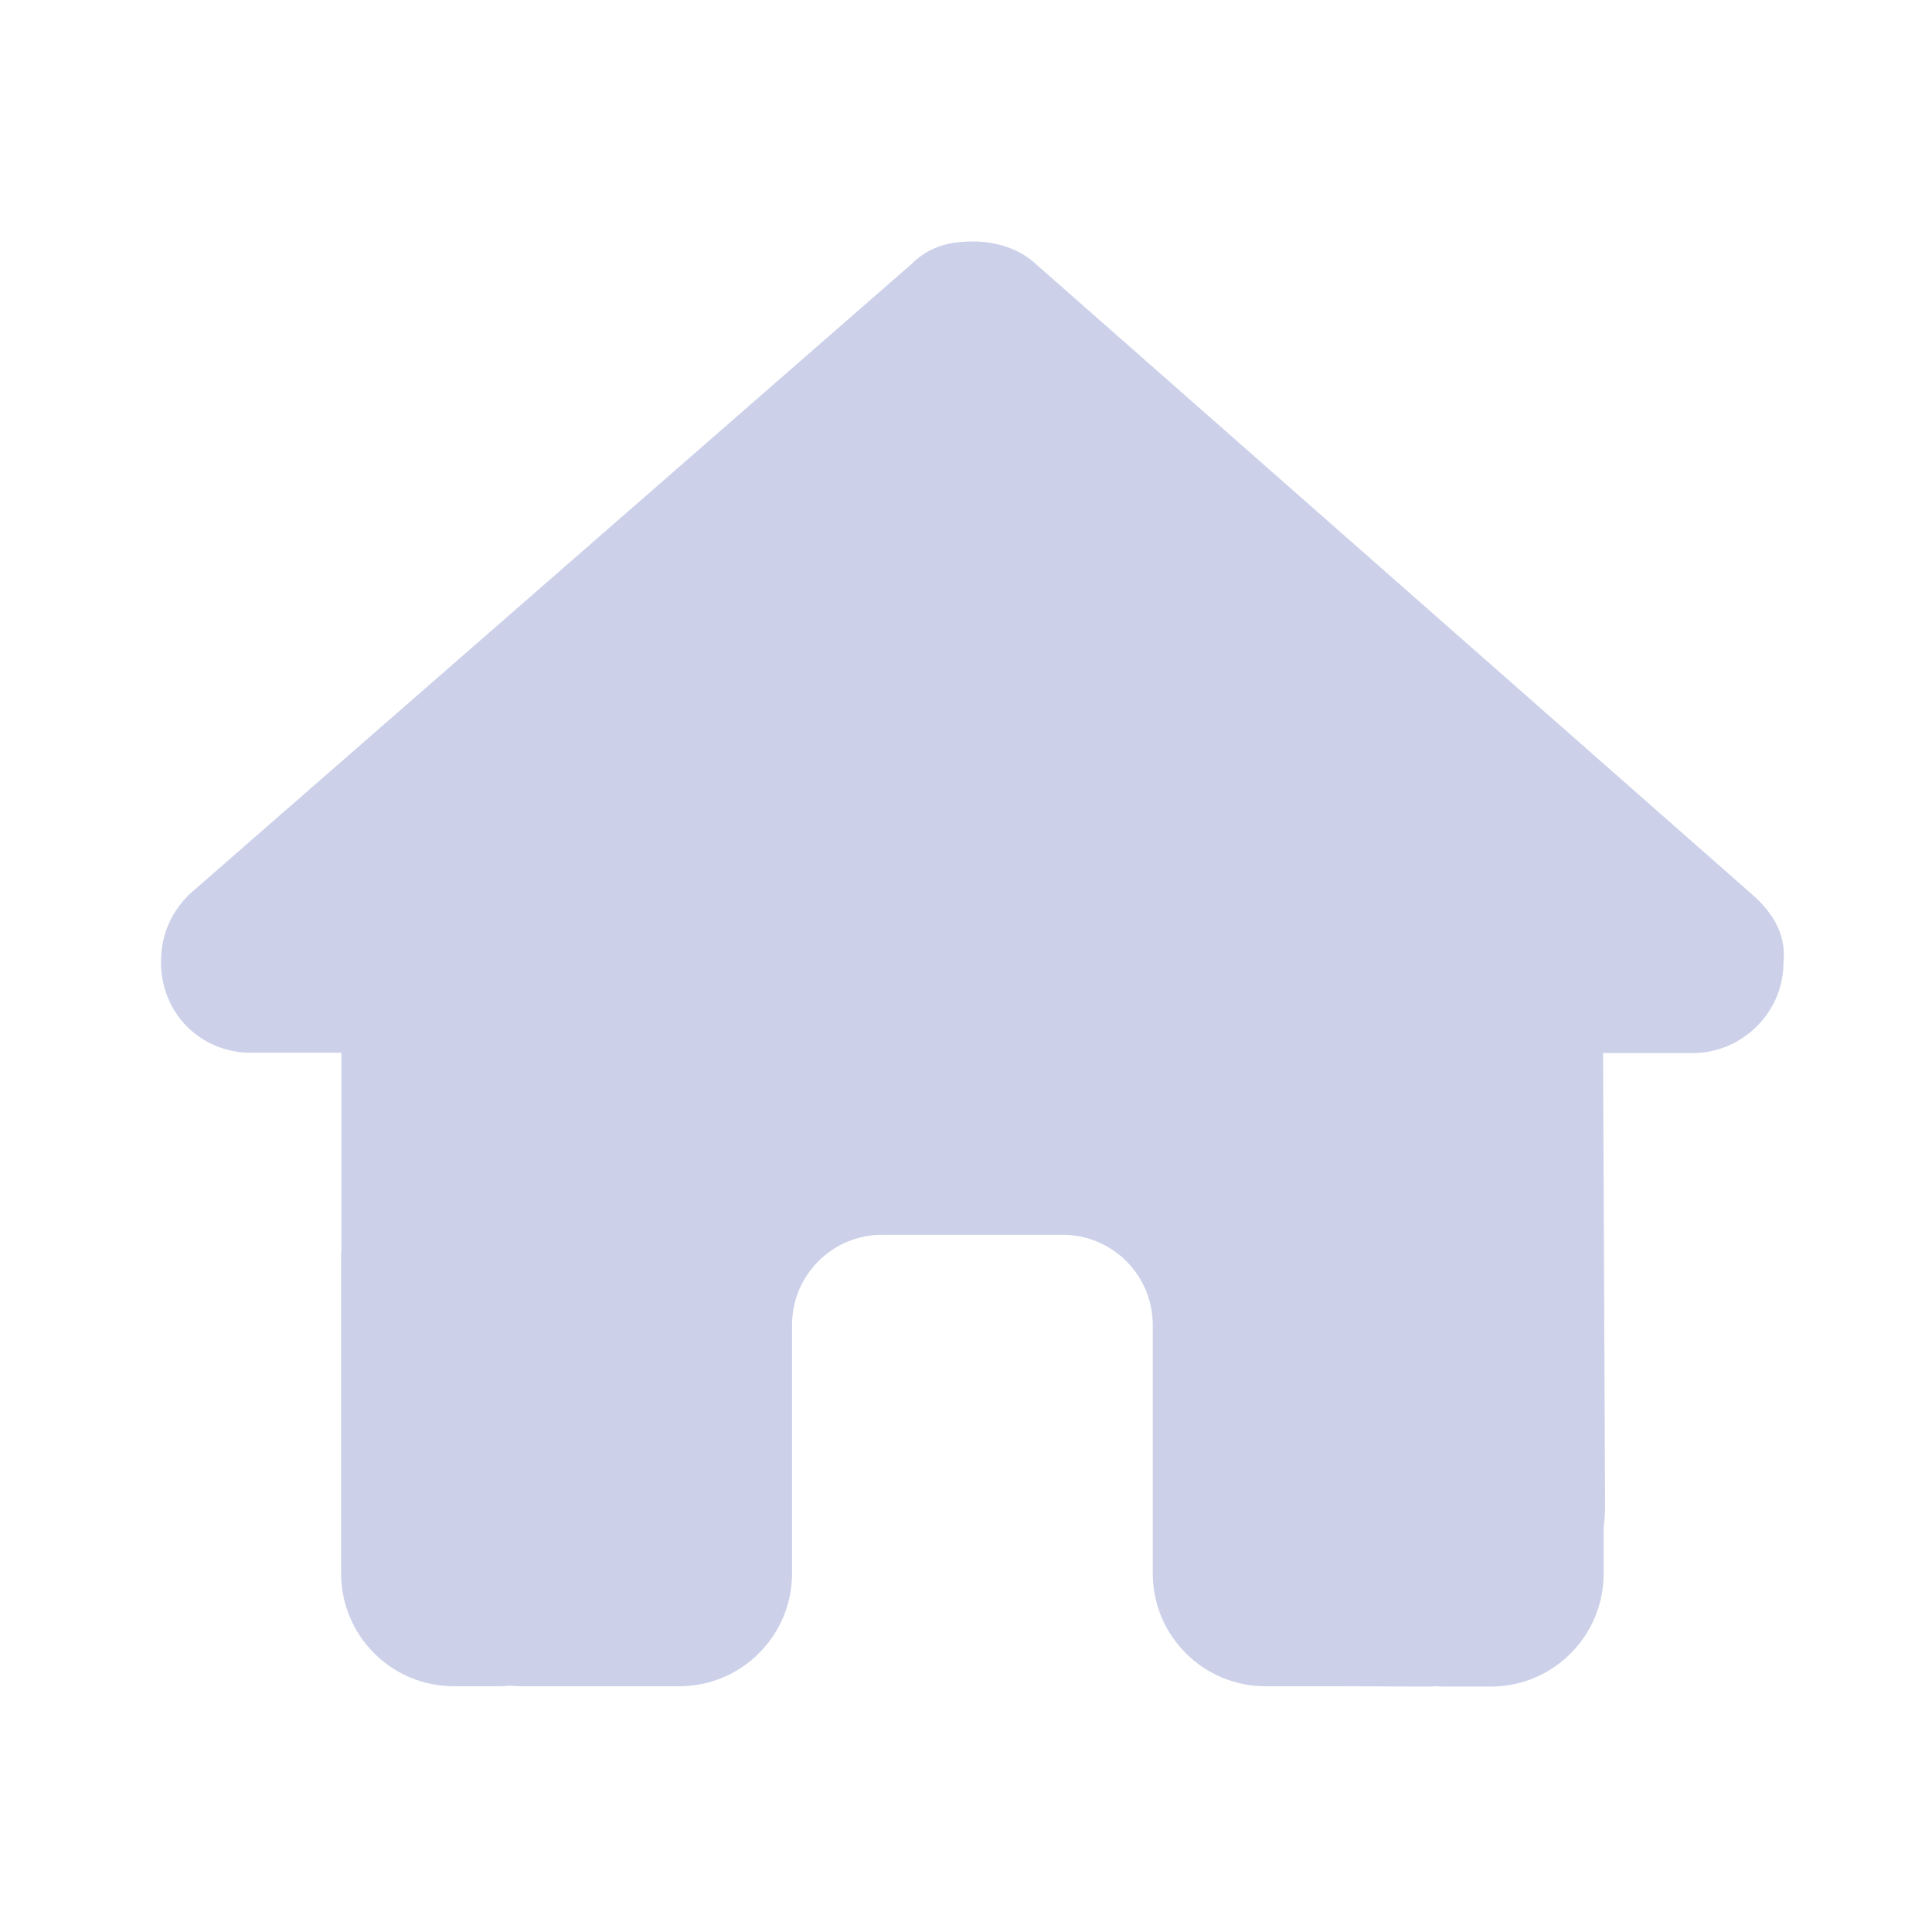
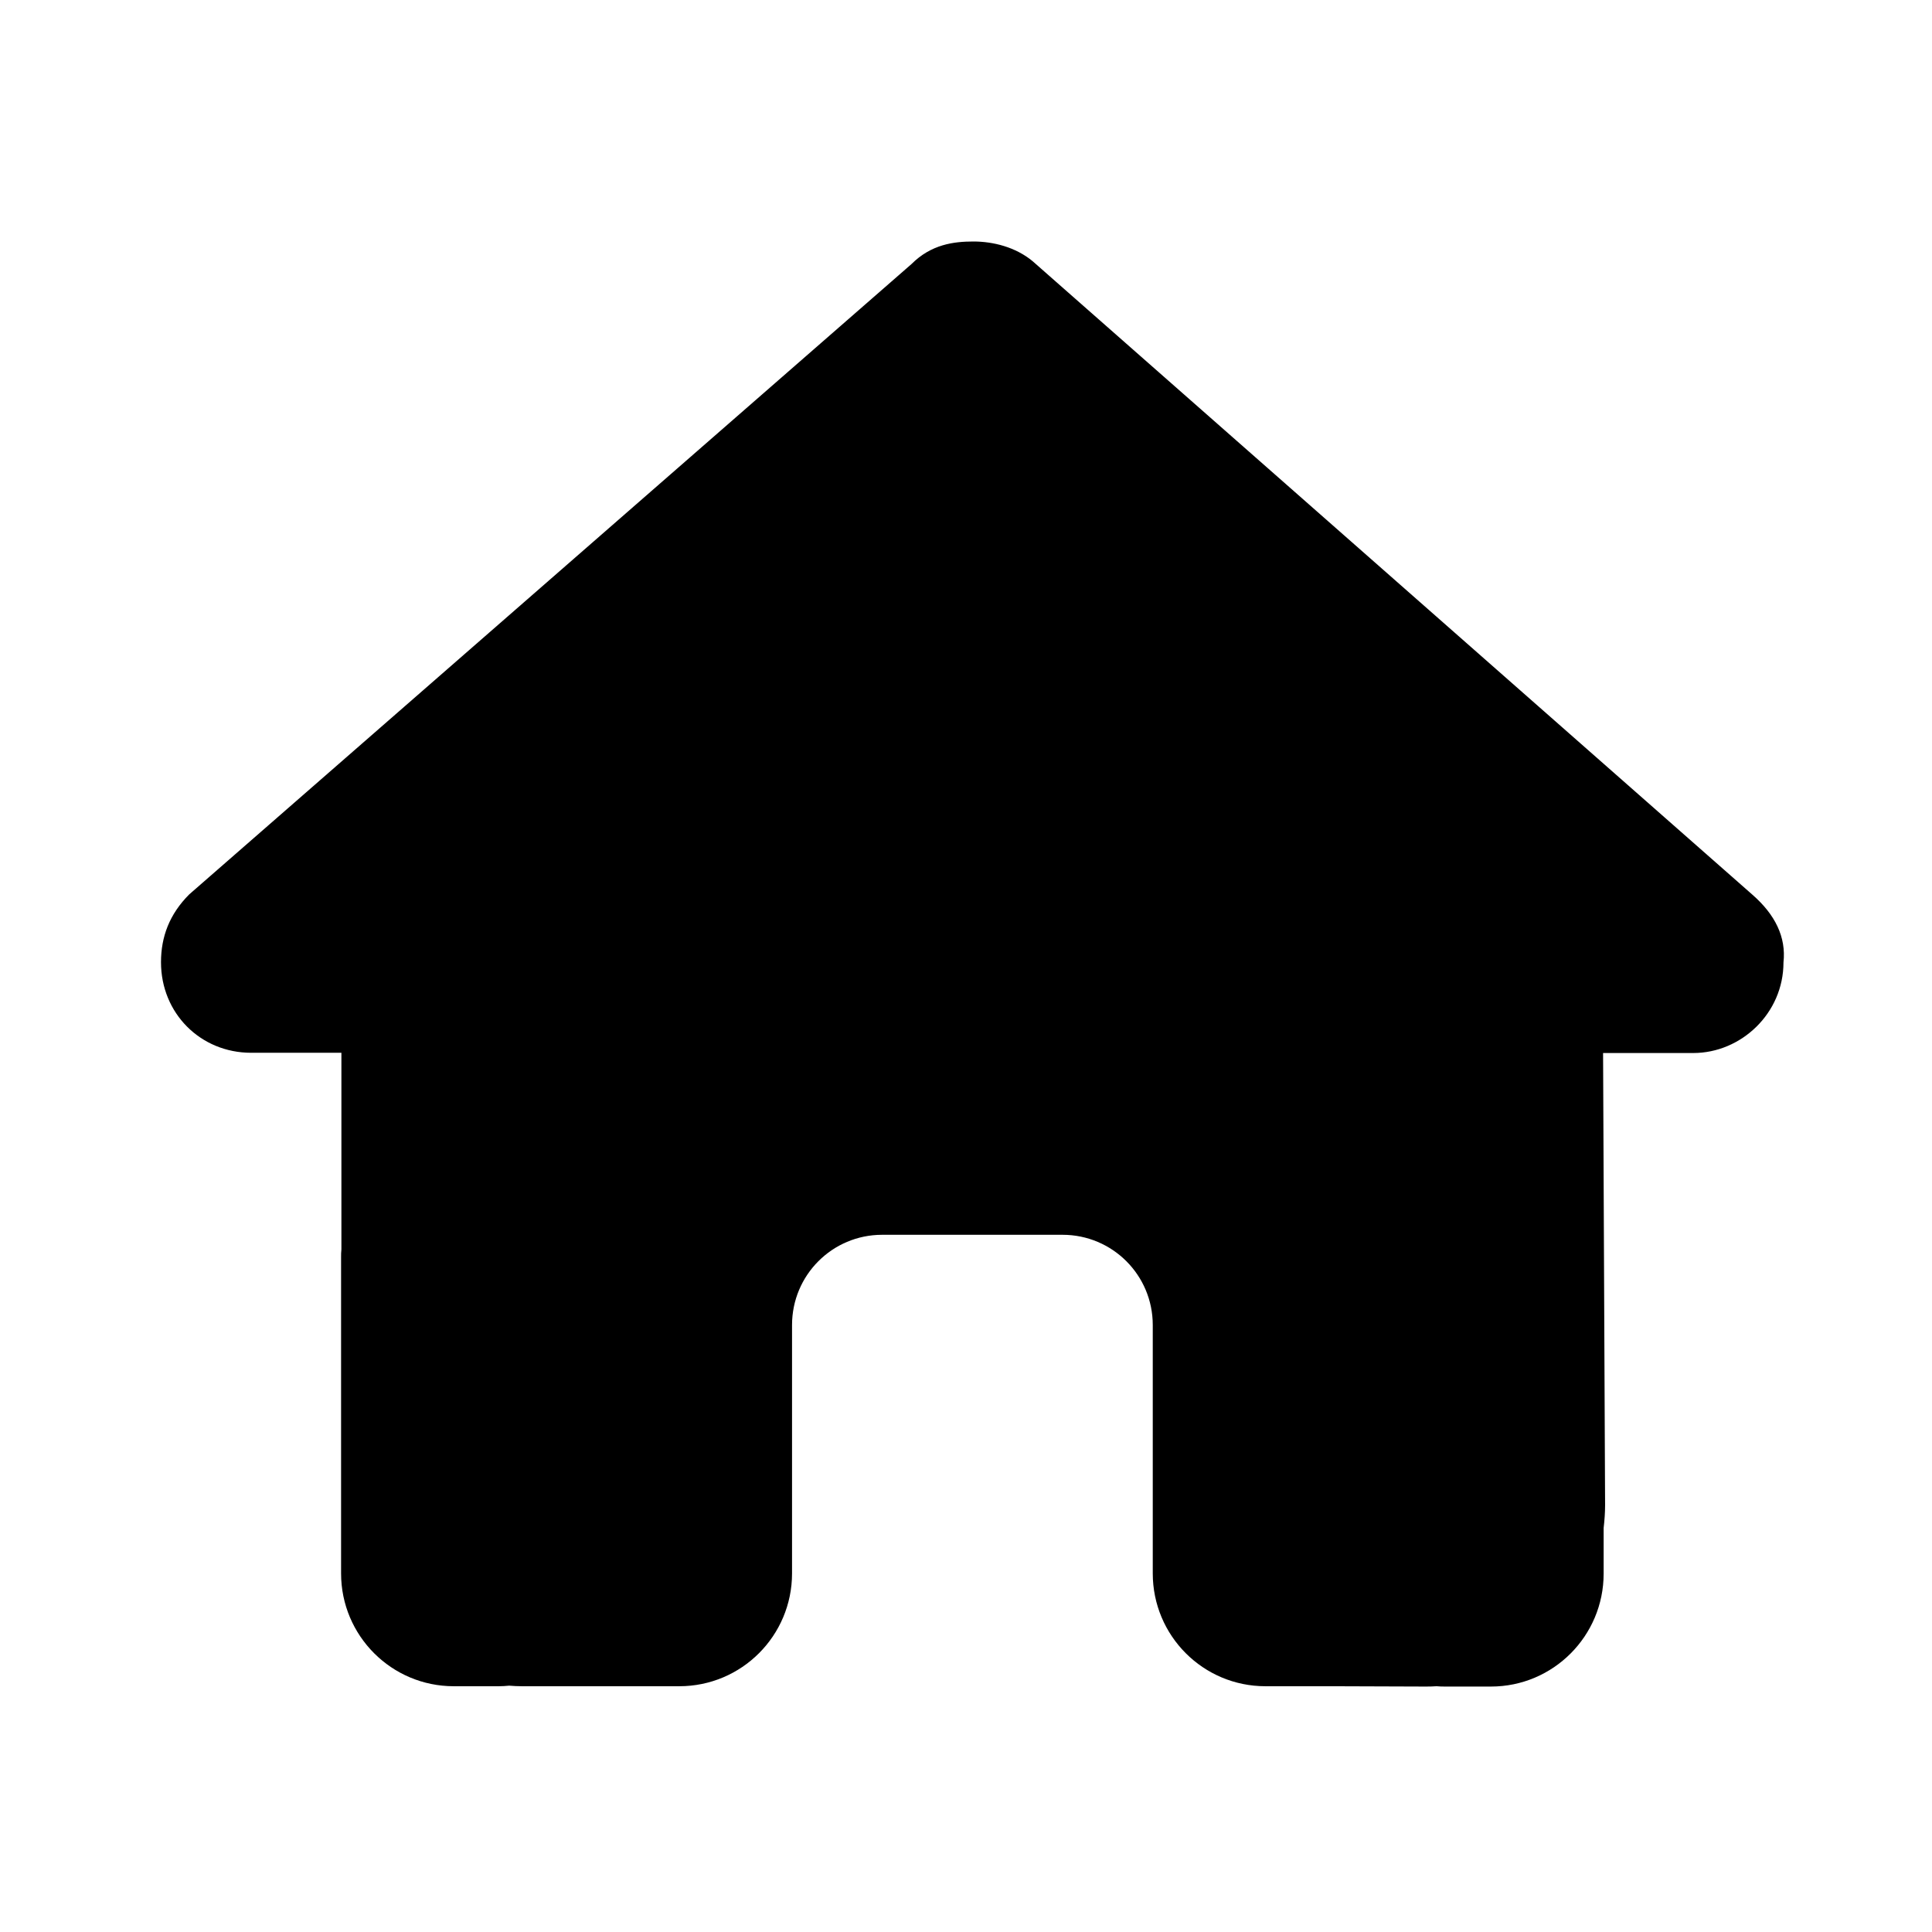
- <svg xmlns="http://www.w3.org/2000/svg" width="24" height="24" viewBox="0 0 24 24" fill="none">
-   <path d="M22.155 11.956C22.155 12.587 21.63 13.081 21.034 13.081H19.914L19.939 18.697C19.939 18.791 19.932 18.886 19.921 18.981V19.548C19.921 20.323 19.294 20.951 18.521 20.951H17.961C17.922 20.951 17.884 20.951 17.845 20.947C17.796 20.951 17.747 20.951 17.698 20.951L16.56 20.947H15.72C14.946 20.947 14.32 20.32 14.32 19.545V18.704V16.46C14.32 15.84 13.819 15.339 13.199 15.339H10.959C10.339 15.339 9.839 15.84 9.839 16.46V18.704V19.545C9.839 20.32 9.212 20.947 8.438 20.947H7.598H6.481C6.429 20.947 6.376 20.944 6.324 20.94C6.282 20.944 6.24 20.947 6.198 20.947H5.637C4.864 20.947 4.237 20.32 4.237 19.545V15.619C4.237 15.588 4.237 15.552 4.241 15.521V13.078H3.12C2.49 13.078 2 12.587 2 11.953C2 11.637 2.105 11.357 2.35 11.111L11.323 3.28C11.568 3.035 11.848 3 12.093 3C12.338 3 12.618 3.07 12.828 3.245L21.77 11.115C22.05 11.36 22.19 11.64 22.155 11.956Z" fill="#CCD1E9" />
+ <svg xmlns="http://www.w3.org/2000/svg" width="auto" height="auto" viewBox="0 0 24 24" fill="none">
+   <path d="M22.155 11.956C22.155 12.587 21.63 13.081 21.034 13.081H19.914L19.939 18.697C19.939 18.791 19.932 18.886 19.921 18.981V19.548C19.921 20.323 19.294 20.951 18.521 20.951H17.961C17.922 20.951 17.884 20.951 17.845 20.947C17.796 20.951 17.747 20.951 17.698 20.951L16.56 20.947H15.72C14.946 20.947 14.32 20.32 14.32 19.545V18.704V16.46C14.32 15.84 13.819 15.339 13.199 15.339H10.959C10.339 15.339 9.839 15.84 9.839 16.46V18.704V19.545C9.839 20.32 9.212 20.947 8.438 20.947H7.598H6.481C6.429 20.947 6.376 20.944 6.324 20.94C6.282 20.944 6.24 20.947 6.198 20.947H5.637C4.864 20.947 4.237 20.32 4.237 19.545V15.619C4.237 15.588 4.237 15.552 4.241 15.521V13.078H3.12C2.49 13.078 2 12.587 2 11.953C2 11.637 2.105 11.357 2.35 11.111L11.323 3.28C11.568 3.035 11.848 3 12.093 3C12.338 3 12.618 3.07 12.828 3.245L21.77 11.115C22.05 11.36 22.19 11.64 22.155 11.956Z" fill="currentColor" />
</svg>
